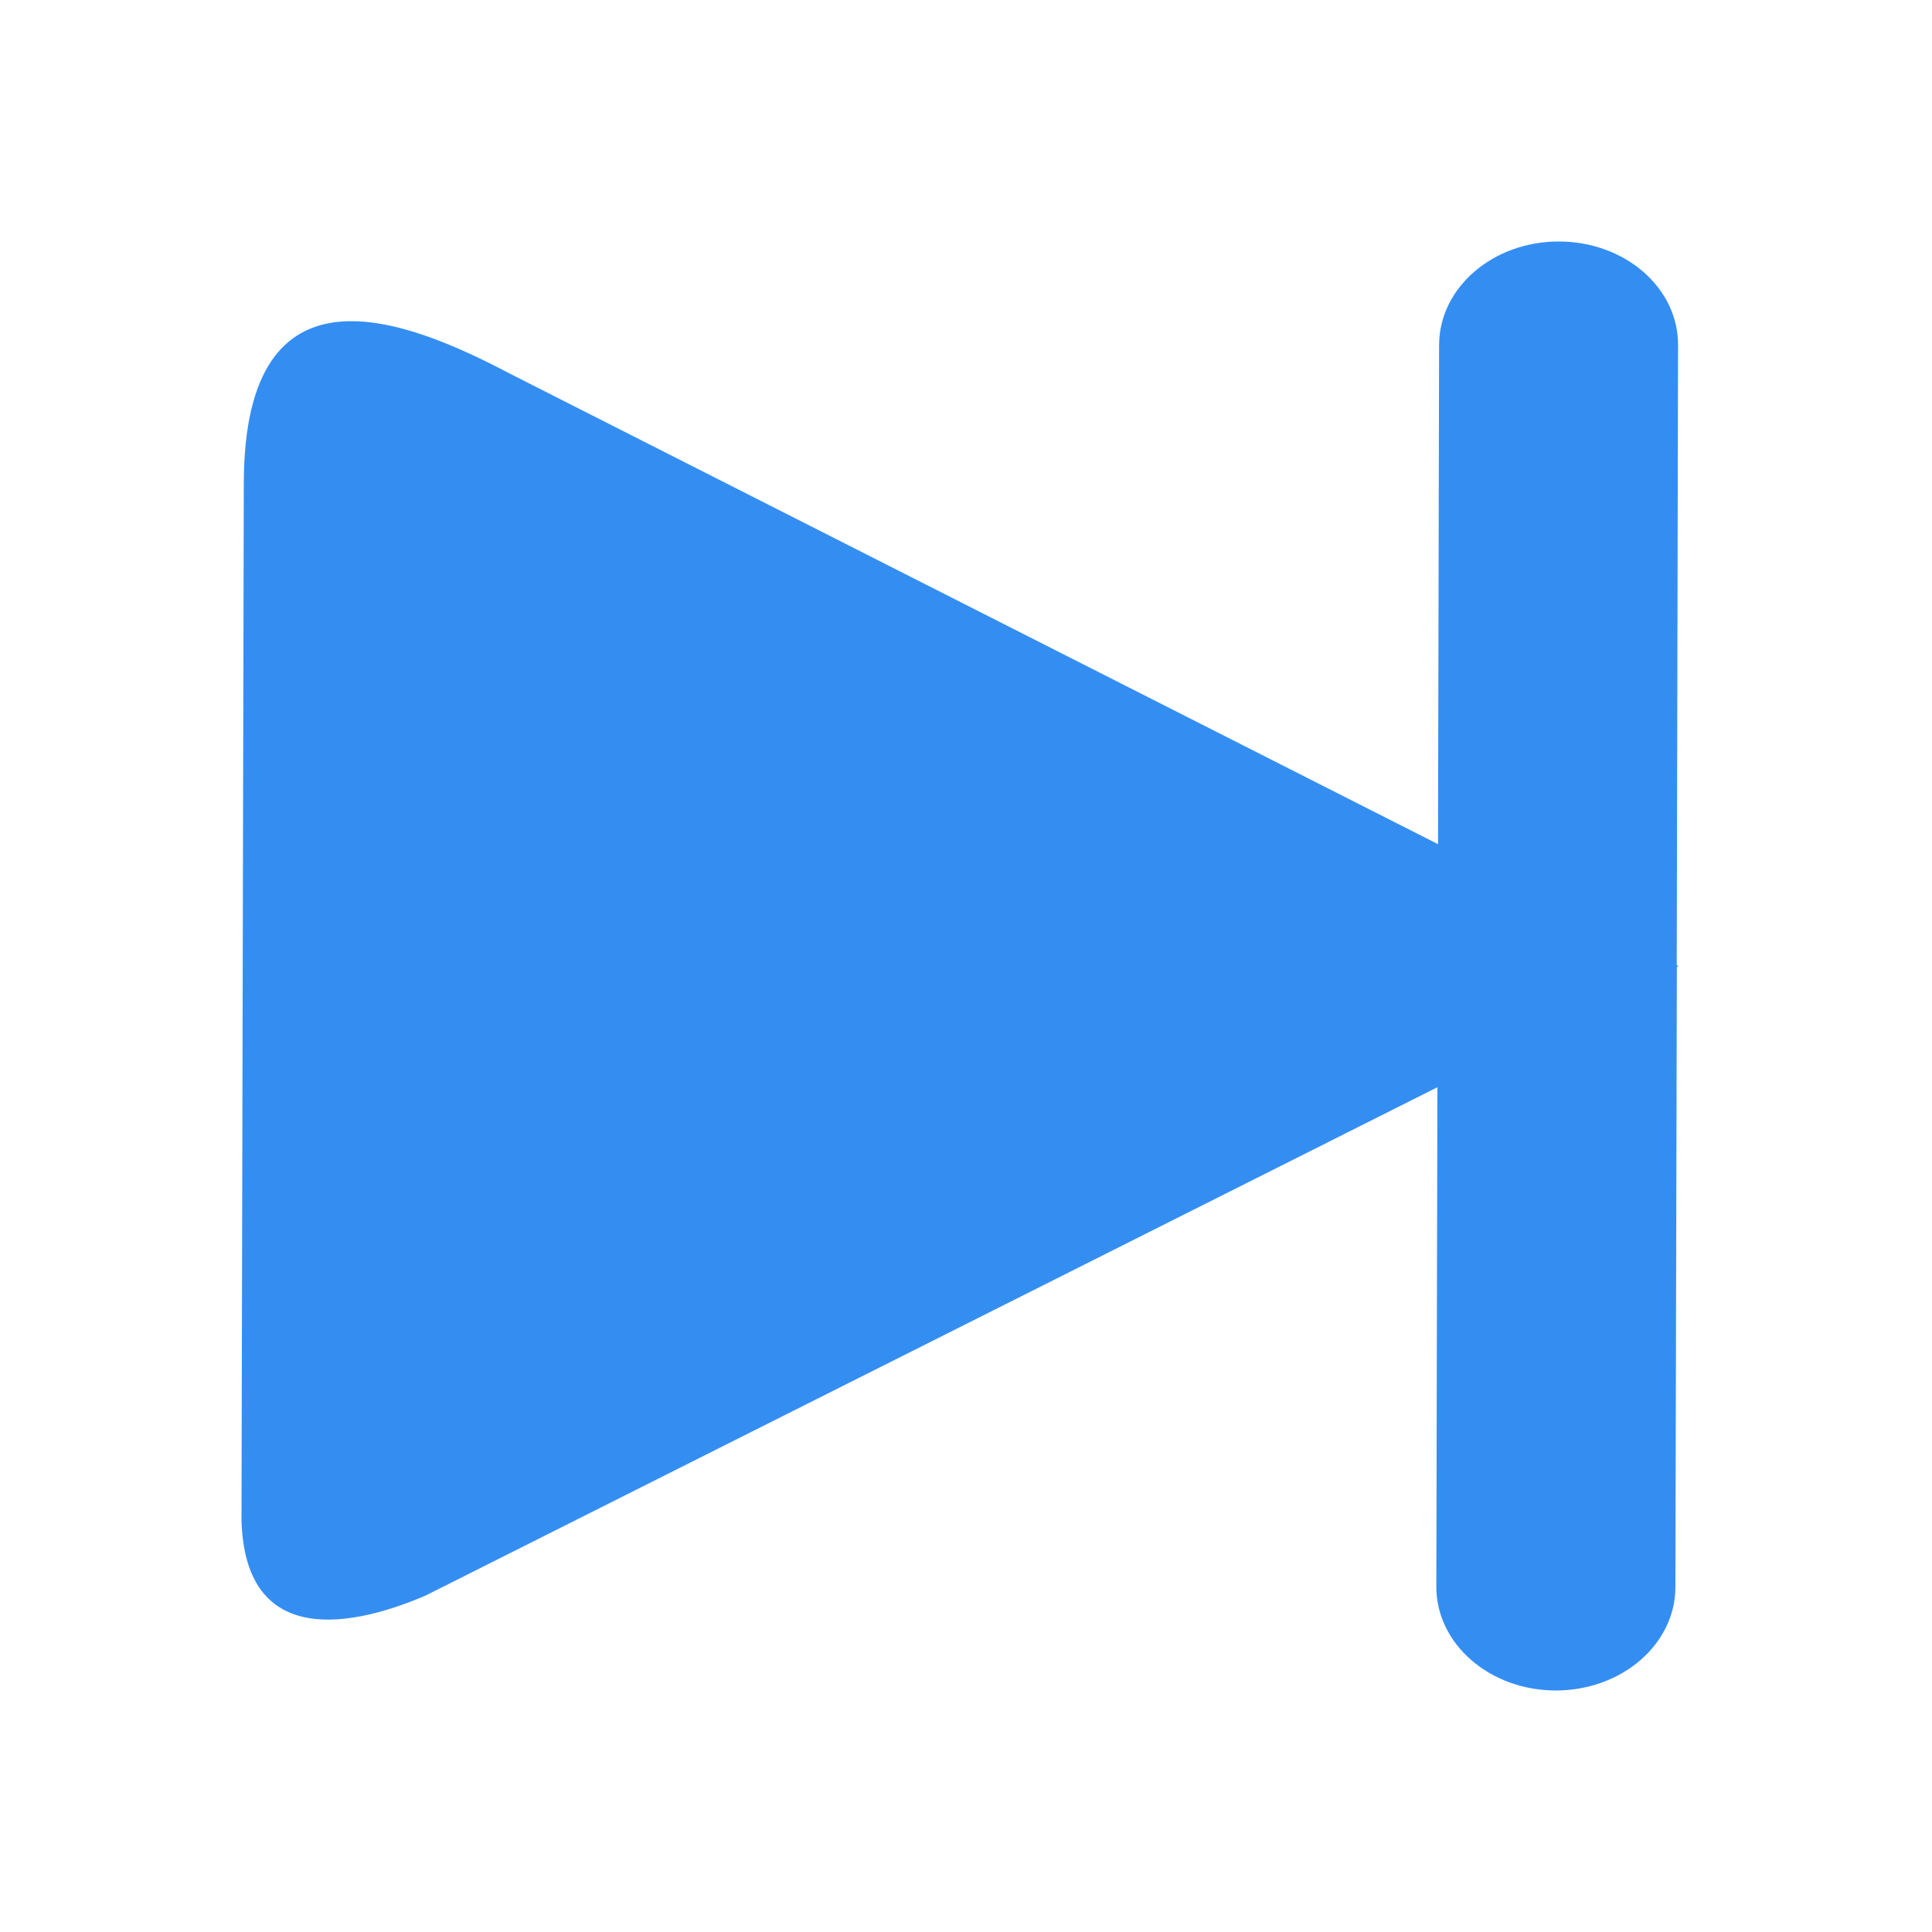
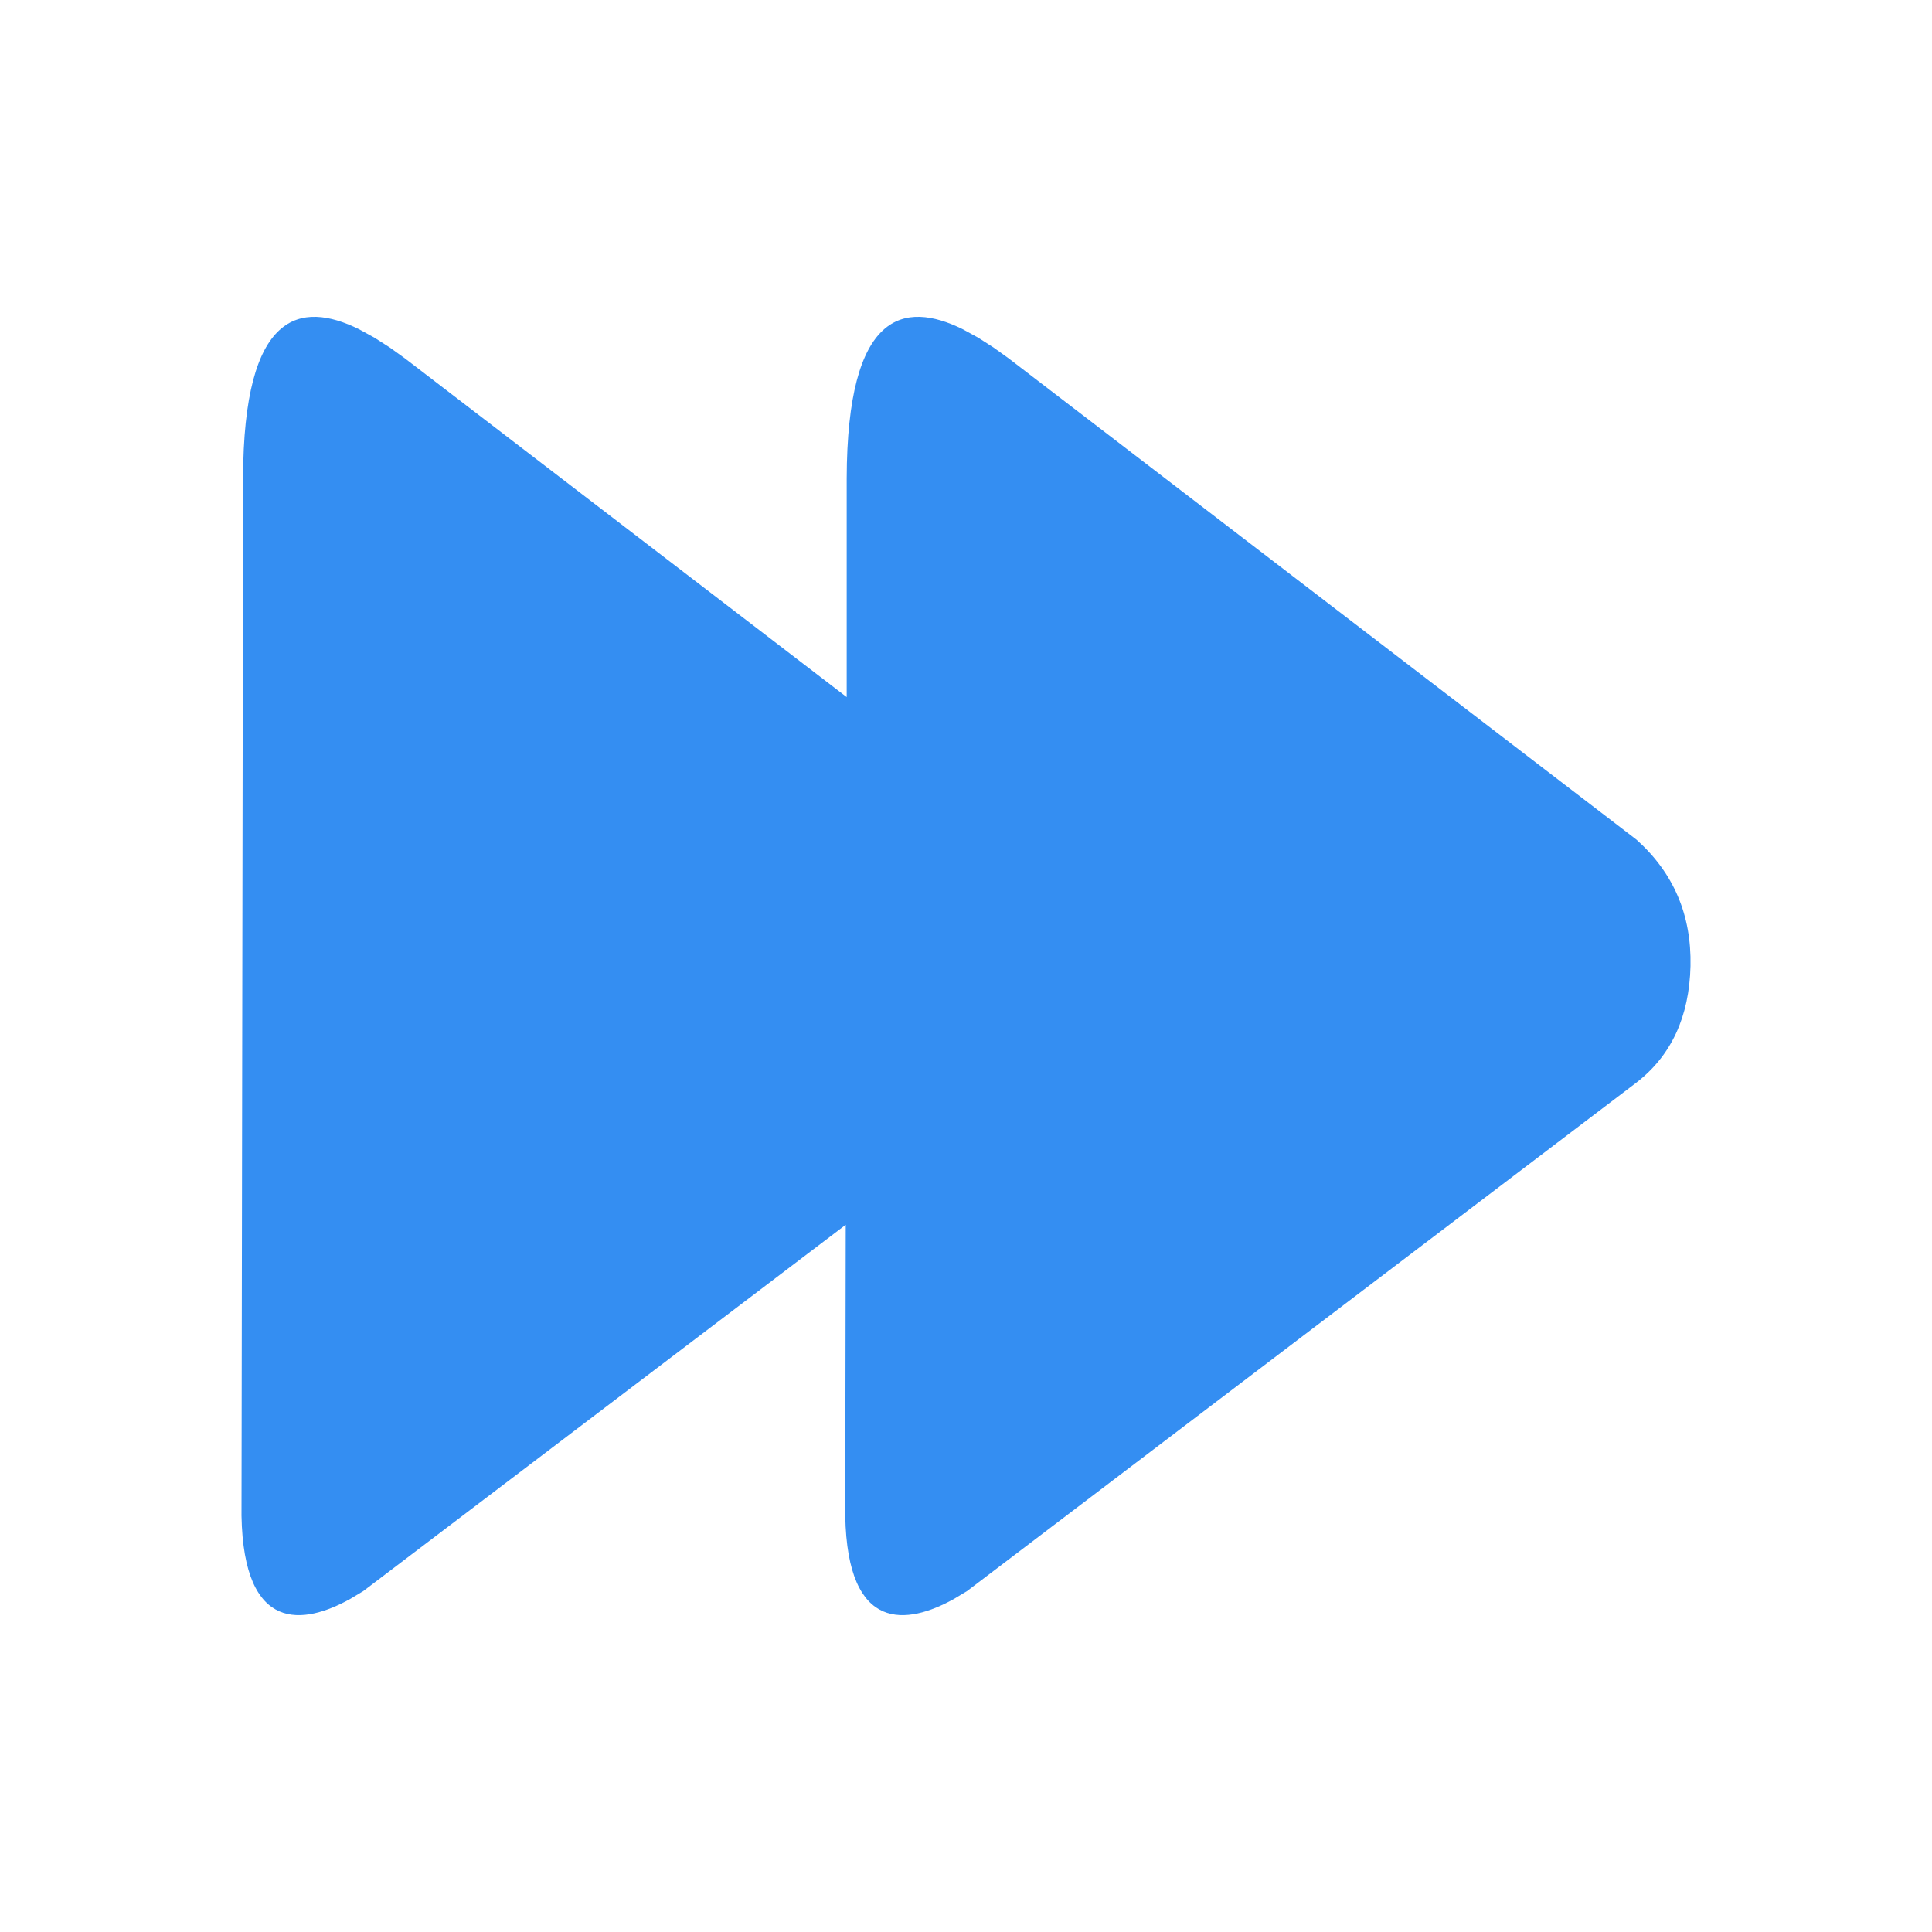
- <svg xmlns="http://www.w3.org/2000/svg" t="1692240755751" class="icon" viewBox="0 0 1024 1024" version="1.1" p-id="1695" width="128" height="128">
-   <path d="M225.536 845.696l536.32-269.44-0.576 264.768c0 30.336 28.288 54.912 63.232 54.976 35.008 0 63.424-24.448 63.488-54.784l0.768-328.704L889.6 512l-0.896-0.448 0.704-328.576C889.6 152.64 861.248 128 826.24 128c-34.944-0.064-63.36 24.448-63.488 54.72l-0.576 264.704-491.968-249.408C215.36 169.152 129.536 134.4 129.216 256L128 805.696c1.856 69.12 60.352 55.936 97.536 40z" fill="#348EF2" p-id="1696" />
+ <svg xmlns="http://www.w3.org/2000/svg" t="1692242183856" class="icon" viewBox="0 0 1024 1024" version="1.1" p-id="1350" width="128" height="128">
+   <path d="M510.08 174.4l8.32 4.544 8.192 5.248 7.936 5.696 332.864 255.168c19.712 17.664 29.184 40 28.608 66.944-0.64 26.944-10.24 47.616-28.8 61.888l-354.688 269.44-7.04 4.224c-24.32 13.44-56.32 18.56-57.472-44.16l0.256-154.24-255.744 194.176-7.04 4.224c-24.32 13.44-56.32 18.56-57.472-44.16l0.832-549.696c0.128-89.088 30.72-94.272 61.248-79.296l8.32 4.544 8.192 5.248 7.936 5.696 234.24 179.584V253.696c0.192-89.088 30.72-94.272 61.312-79.296z" fill="#348EF2" p-id="1351" />
</svg>
